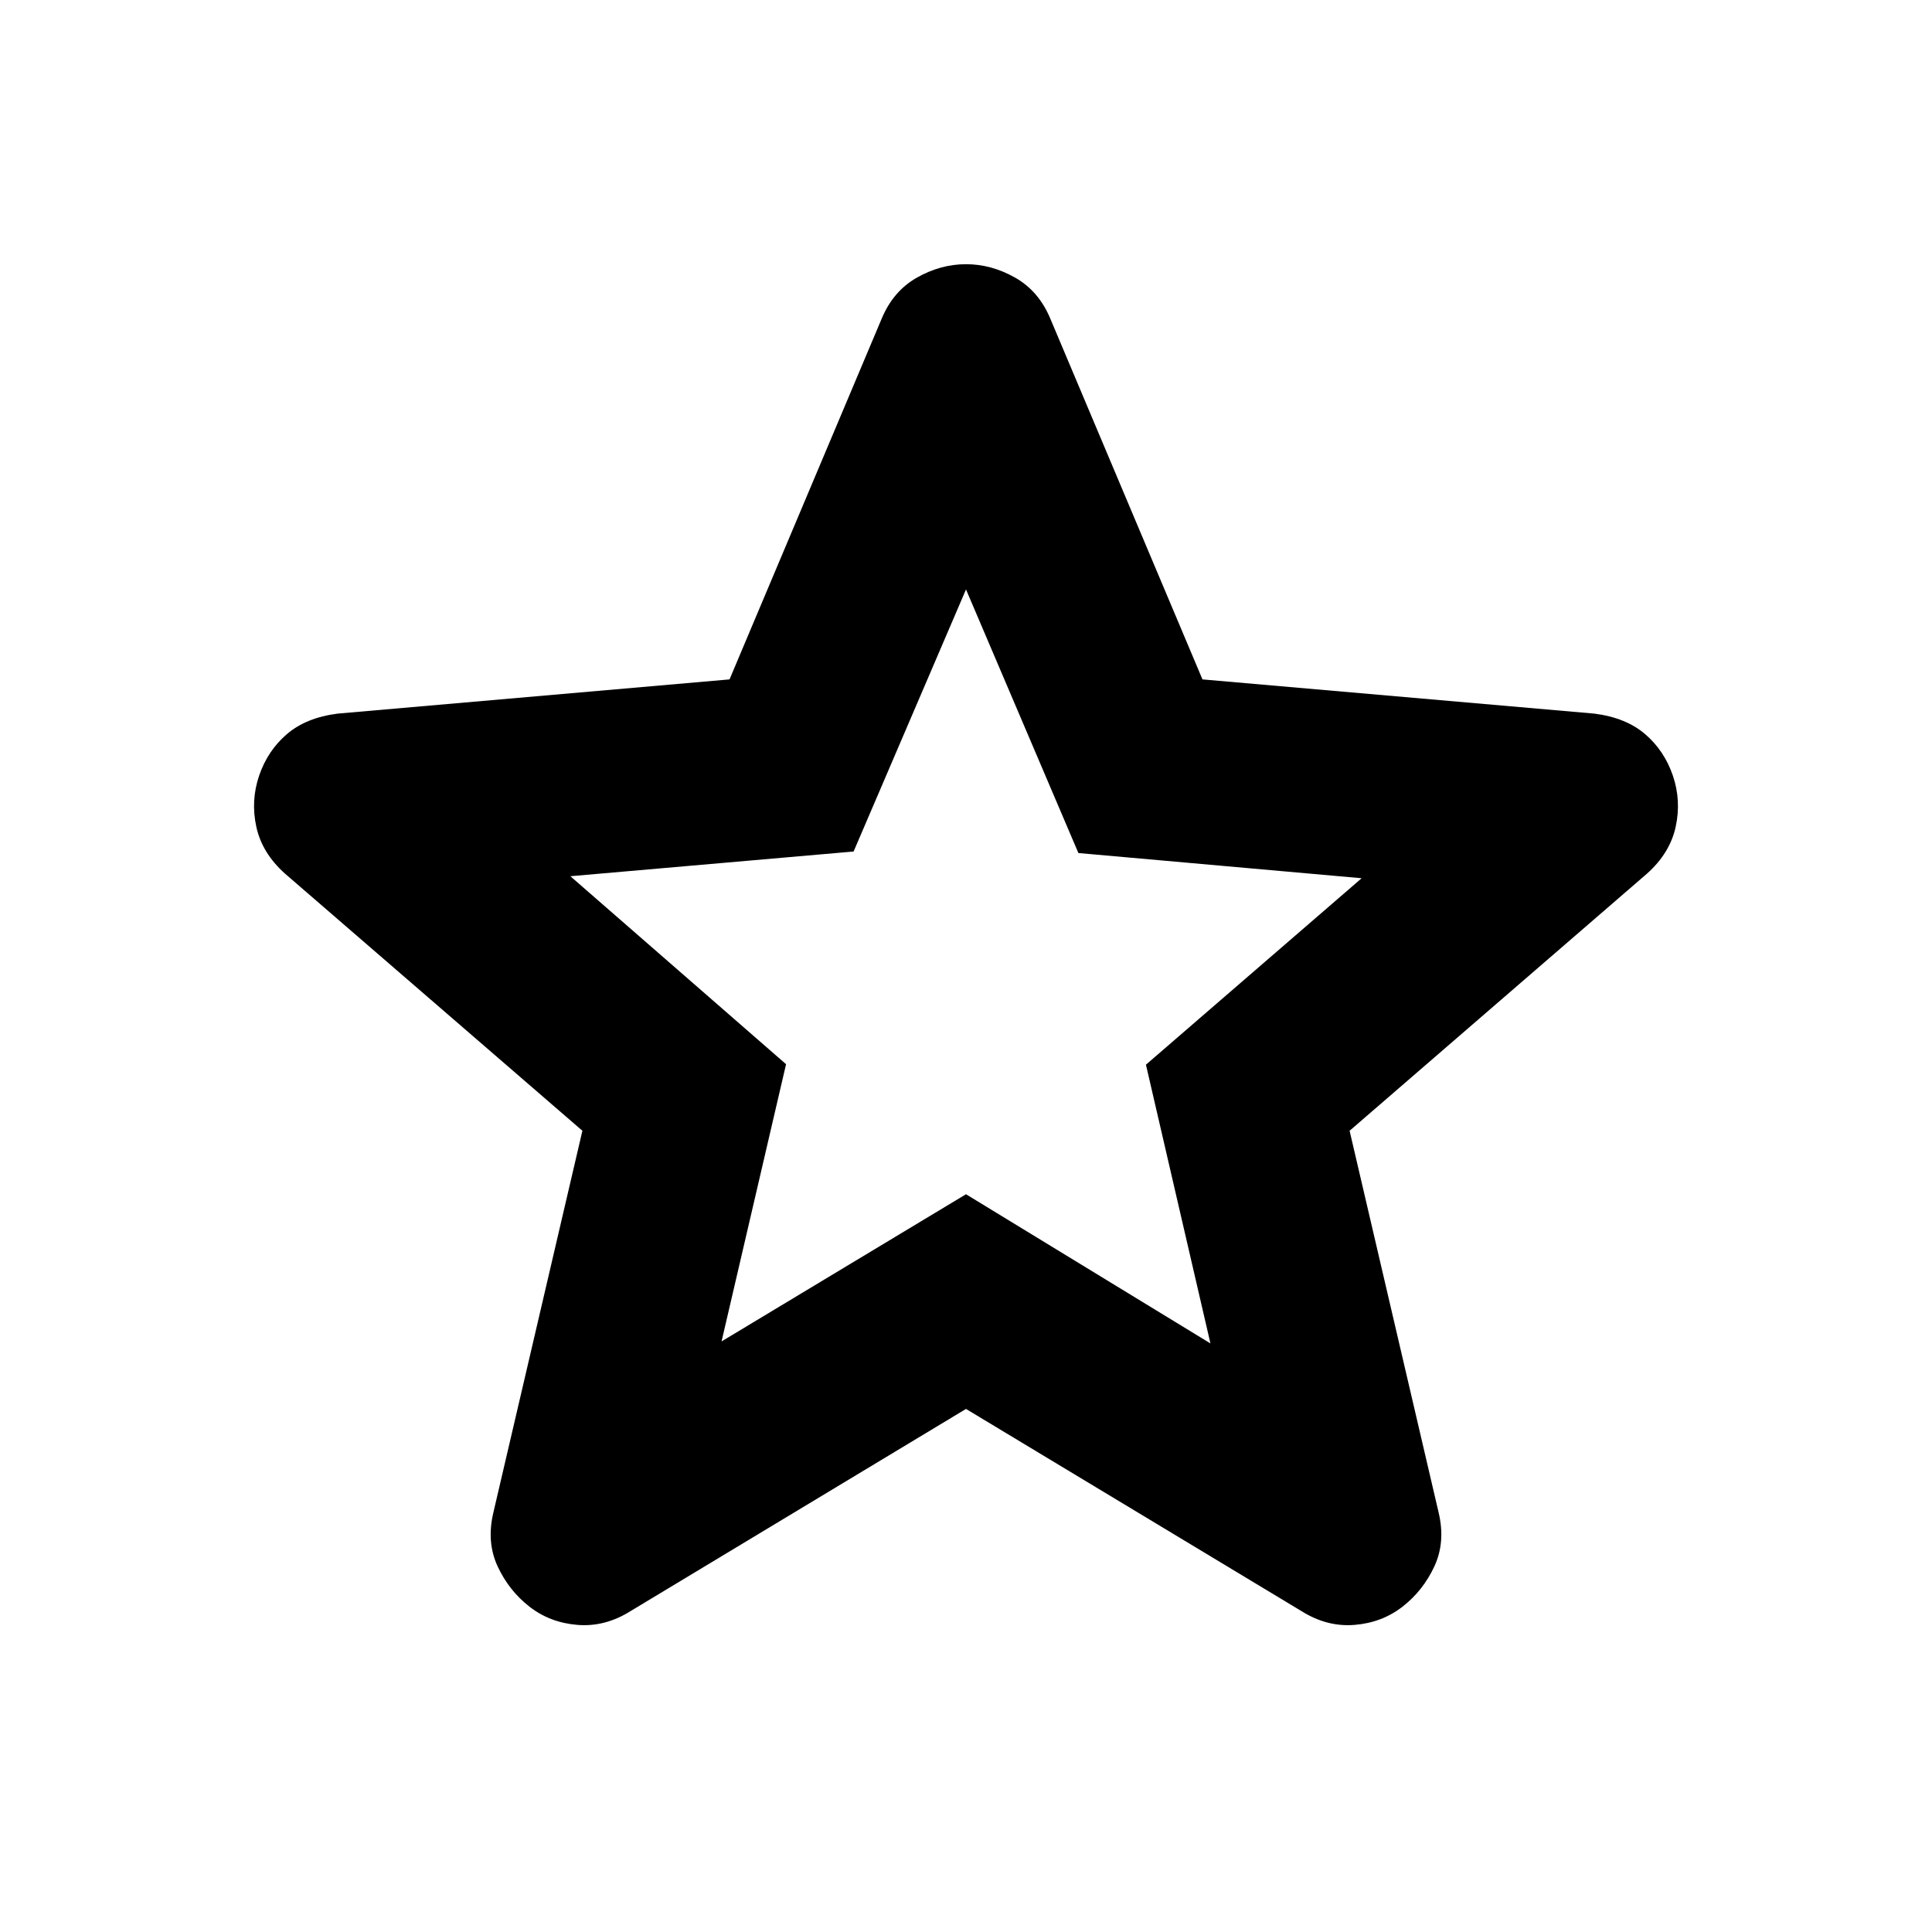
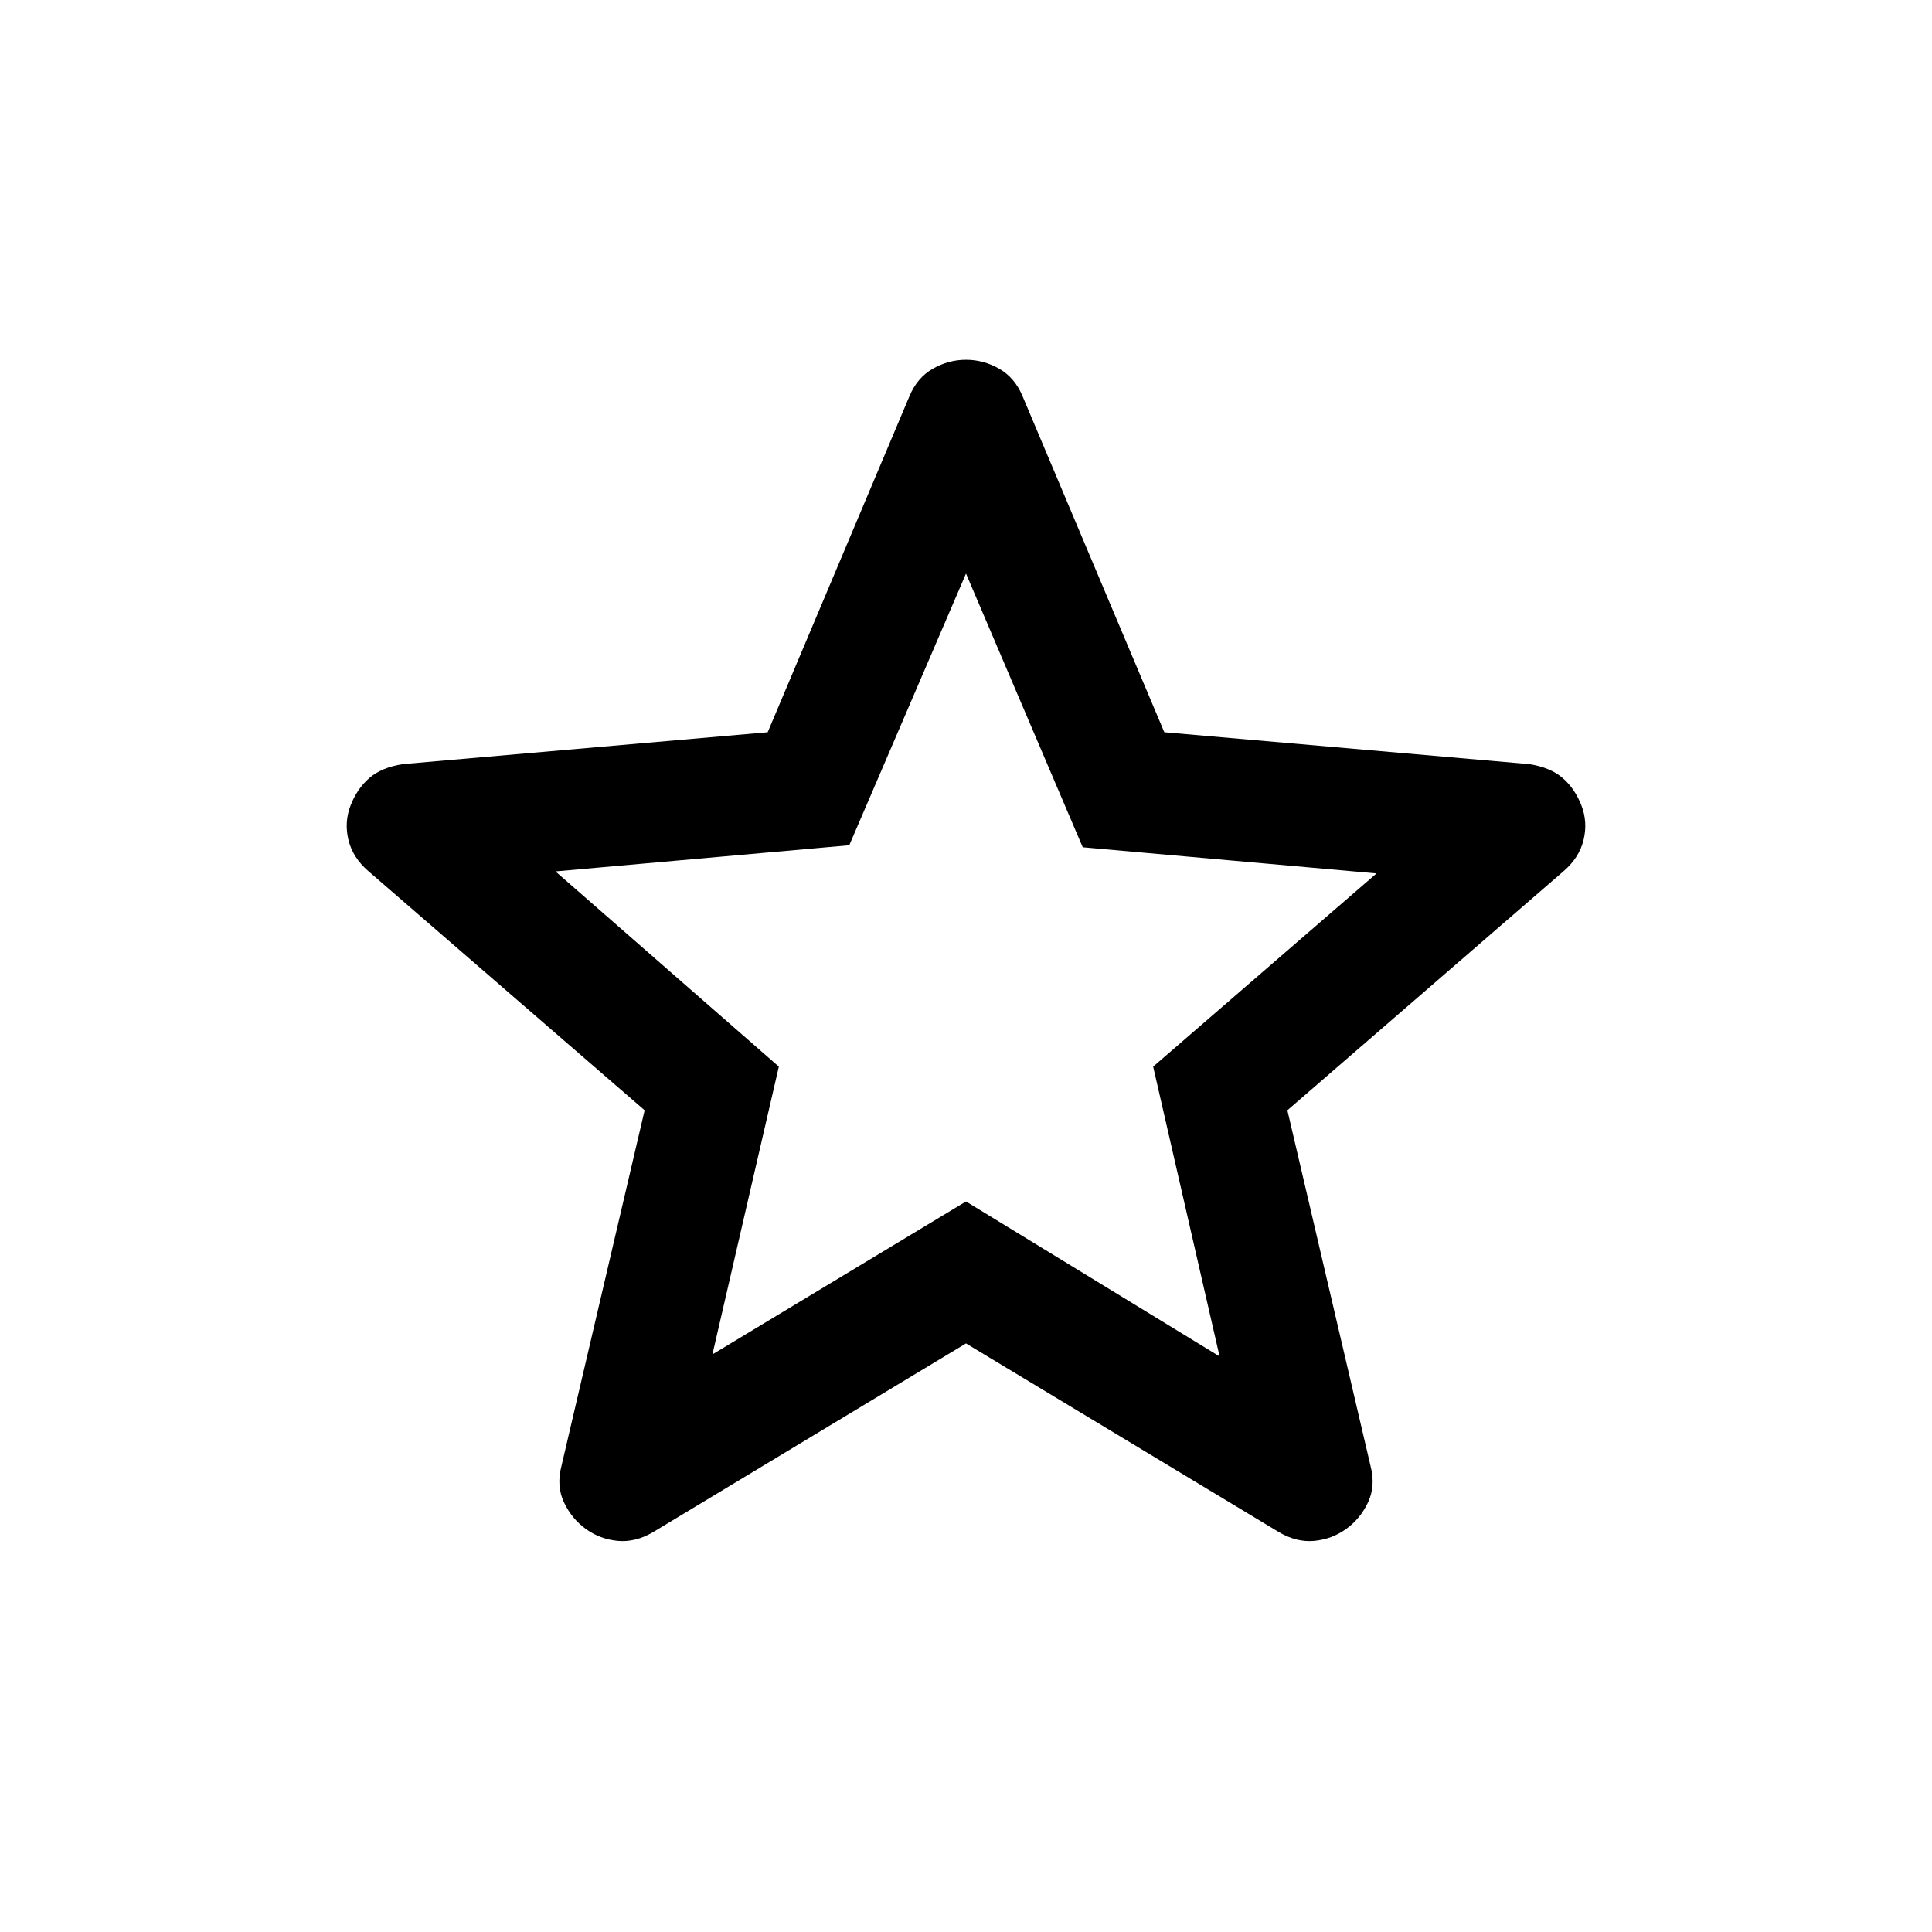
<svg xmlns="http://www.w3.org/2000/svg" height="24" viewBox="0 -960 960 960" width="24">
-   <path d="M358.54-293.46 480-366.59l121.46 74.13-32.05-138.5 107.18-92.65-140.74-12.52L480-667.11l-55.85 130.22-140.74 12.28 107.18 93.41-32.05 137.74ZM480-259.91 313.28-159.43q-12.67 7.95-26.35 6.83-13.67-1.12-23.86-9.07-10.2-7.96-15.8-20.01-5.6-12.06-2.12-26.73l44.24-189.72-147.72-127.72q-11.43-10.19-14.29-23.25-2.86-13.05 1.38-25.49 4.24-12.43 13.79-20.63 9.56-8.19 25.23-10.19l194.72-17 75.48-178.96q5.72-13.91 17.53-20.63 11.82-6.72 24.49-6.72 12.67 0 24.49 6.72 11.81 6.72 17.53 20.63l75.48 178.96 194.72 17q15.67 2 25.23 10.19 9.55 8.2 13.79 20.63 4.24 12.44 1.38 25.49-2.86 13.06-14.29 23.25L670.61-398.13l44.24 189.72q3.48 14.67-2.12 26.73-5.6 12.05-15.8 20.01-10.19 7.95-23.86 9.07-13.68 1.12-26.35-6.83L480-259.91Zm0-209.37Z" />
+   <path d="m354-287 126-76 126 77-33-144 111-96-146-13-58-136-58 135-146 13 111 97-33 143Zm126-5.46-155.61 93.84q-8.7 5.08-17.43 4.27-8.73-.81-15.8-5.88-7.08-5.08-10.93-13.27-3.84-8.19-1.23-18.12l41.31-176.69-137.38-118.92q-7.7-6.69-9.81-15.5-2.12-8.81 1.11-17.12 3.23-8.3 9.31-13.57t16.62-6.89l181.3-15.84L451.85-763q3.84-9.31 11.65-13.77 7.81-4.46 16.5-4.46 8.69 0 16.5 4.46 7.81 4.46 11.65 13.77l70.39 166.85 181.3 15.84q10.54 1.62 16.62 6.89 6.08 5.27 9.31 13.57 3.23 8.31 1.11 17.12-2.11 8.81-9.81 15.5L639.69-408.31 681-231.62q2.61 9.93-1.23 18.12-3.85 8.19-10.93 13.27-7.07 5.07-15.8 5.88-8.73.81-17.43-4.27L480-292.46ZM480-470Z" />
</svg>
